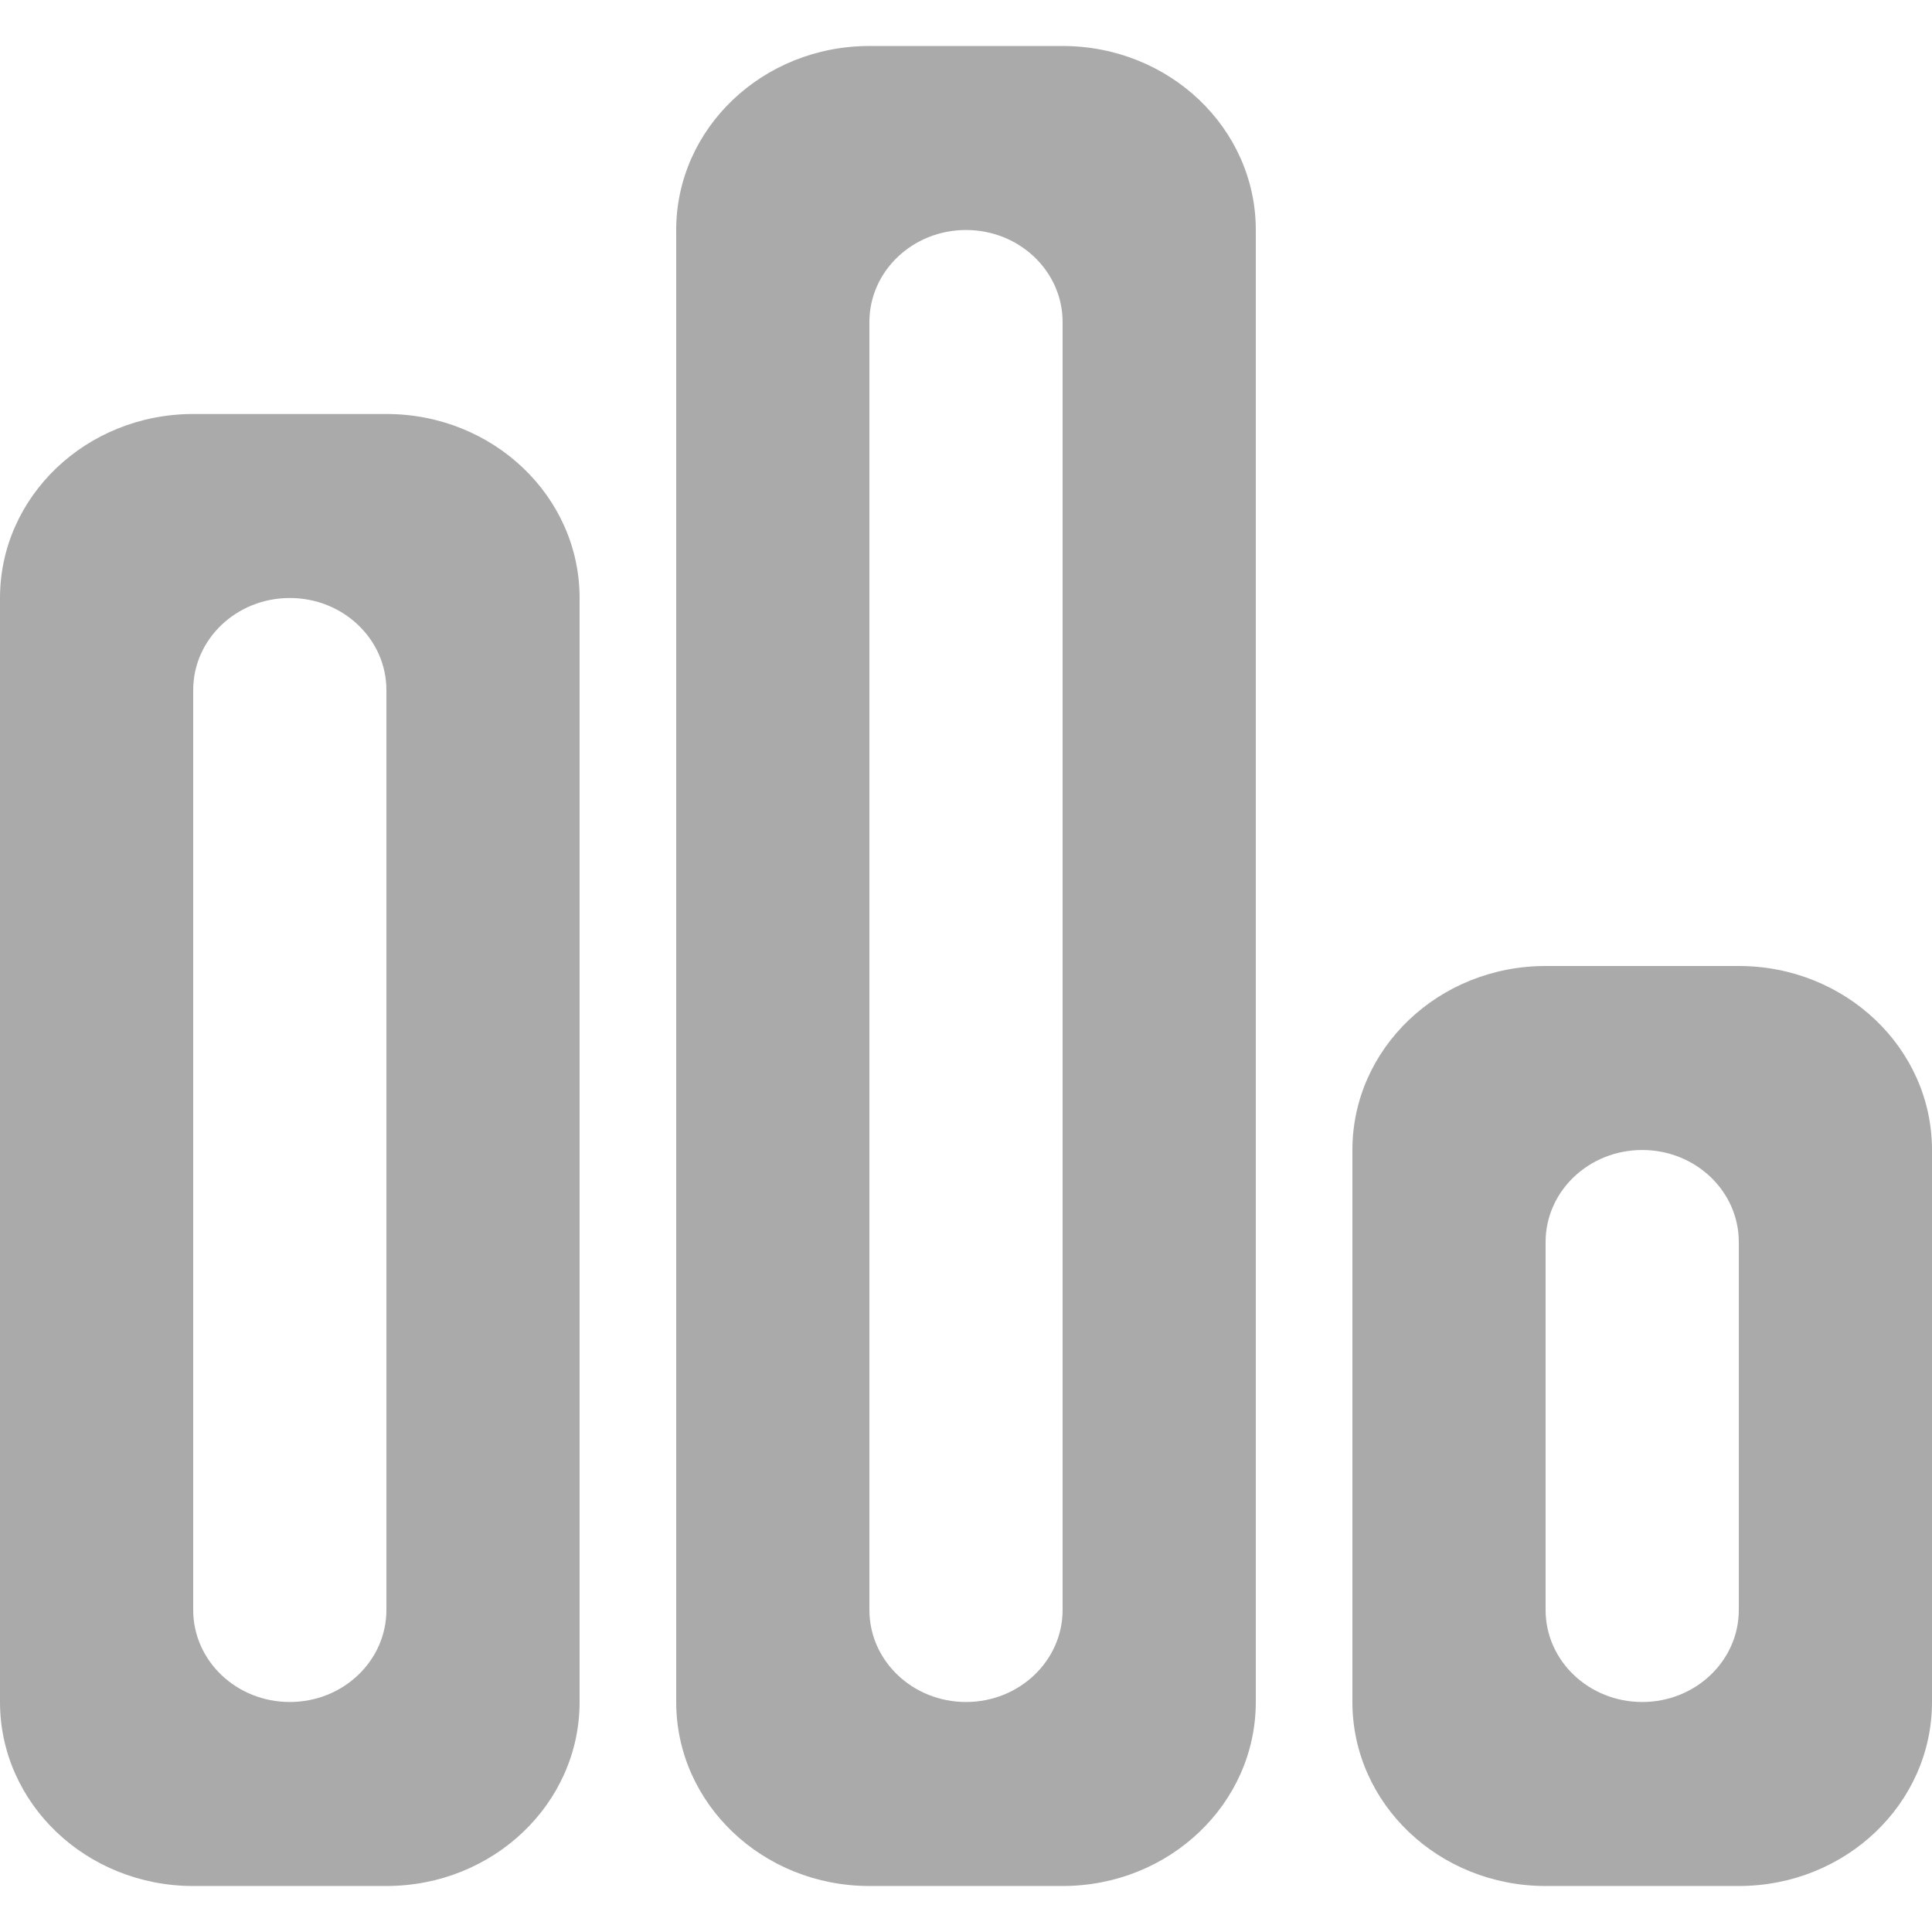
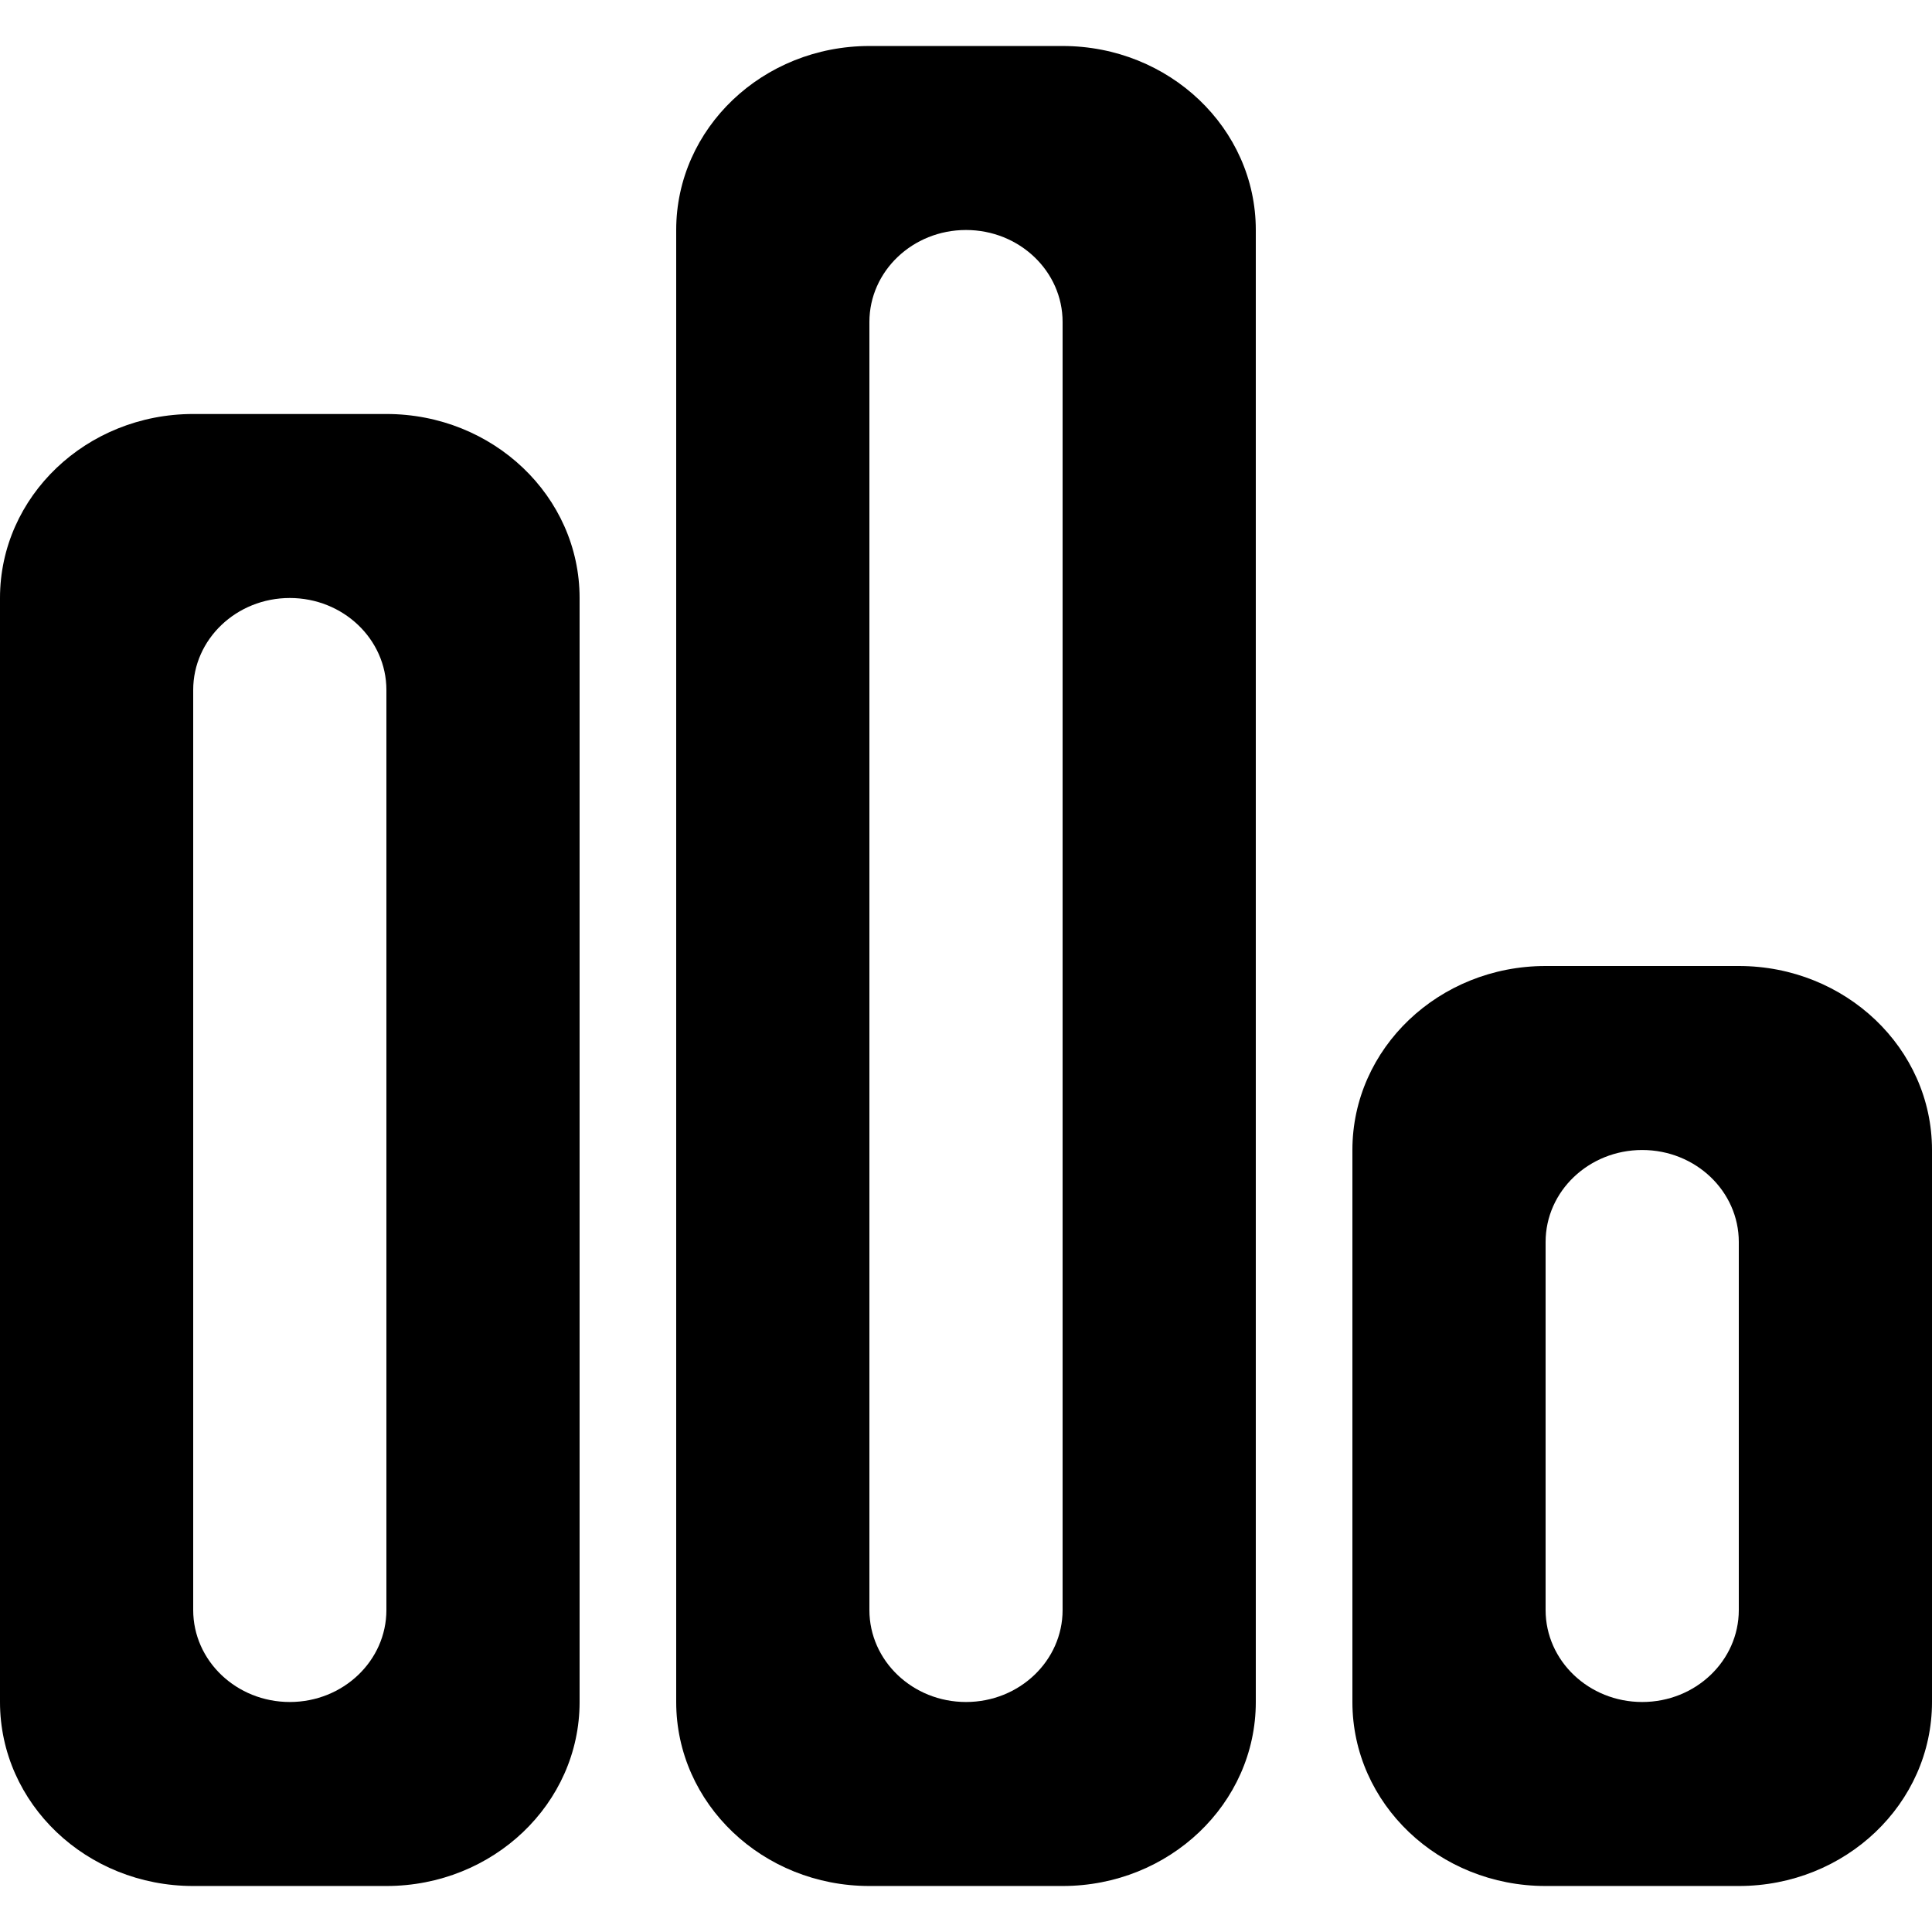
<svg xmlns="http://www.w3.org/2000/svg" width="800px" height="800px" viewBox="0 -0.5 21 21" version="1.1">
  <defs>

</defs>
  <g id="Page-1" stroke="none" stroke-width="1" fill="none" fill-rule="evenodd">
-     <g id="Dribbble-Light-Preview" transform="translate(-419, -800)" fill="#aaaaaa">
+     <g id="Dribbble-Light-Preview" transform="translate(-419, -800)" fill="currentColor">
      <g id="icons" transform="translate(56, 160)">
        <path d="M374.55,657 C374.55,657.552 374.08,658 373.5,658 C372.92,658 372.45,657.552 372.45,657 L372.45,643 C372.45,642.448 372.92,642 373.5,642 C374.08,642 374.55,642.448 374.55,643 L374.55,657 Z M374.55,640 L372.45,640 C371.29,640 370.35,640.895 370.35,642 L370.35,658 C370.35,659.105 371.29,660 372.45,660 L374.55,660 C375.71,660 376.65,659.105 376.65,658 L376.65,642 C376.65,640.895 375.71,640 374.55,640 L374.55,640 Z M367.2,657 C367.2,657.552 366.73,658 366.15,658 C365.57,658 365.1,657.552 365.1,657 L365.1,647 C365.1,646.448 365.57,646 366.15,646 C366.73,646 367.2,646.448 367.2,647 L367.2,657 Z M367.2,644 L365.1,644 C363.94,644 363,644.895 363,646 L363,658 C363,659.105 363.94,660 365.1,660 L367.2,660 C368.36,660 369.3,659.105 369.3,658 L369.3,646 C369.3,644.895 368.36,644 367.2,644 L367.2,644 Z M381.9,657 C381.9,657.552 381.43,658 380.85,658 C380.27,658 379.8,657.552 379.8,657 L379.8,653 C379.8,652.448 380.27,652 380.85,652 C381.43,652 381.9,652.448 381.9,653 L381.9,657 Z M381.9,650 L379.8,650 C378.64,650 377.7,650.895 377.7,652 L377.7,658 C377.7,659.105 378.64,660 379.8,660 L381.9,660 C383.06,660 384,659.105 384,658 L384,652 C384,650.895 383.06,650 381.9,650 L381.9,650 Z" id="stats-[#1371]">

</path>
      </g>
    </g>
  </g>
</svg>
